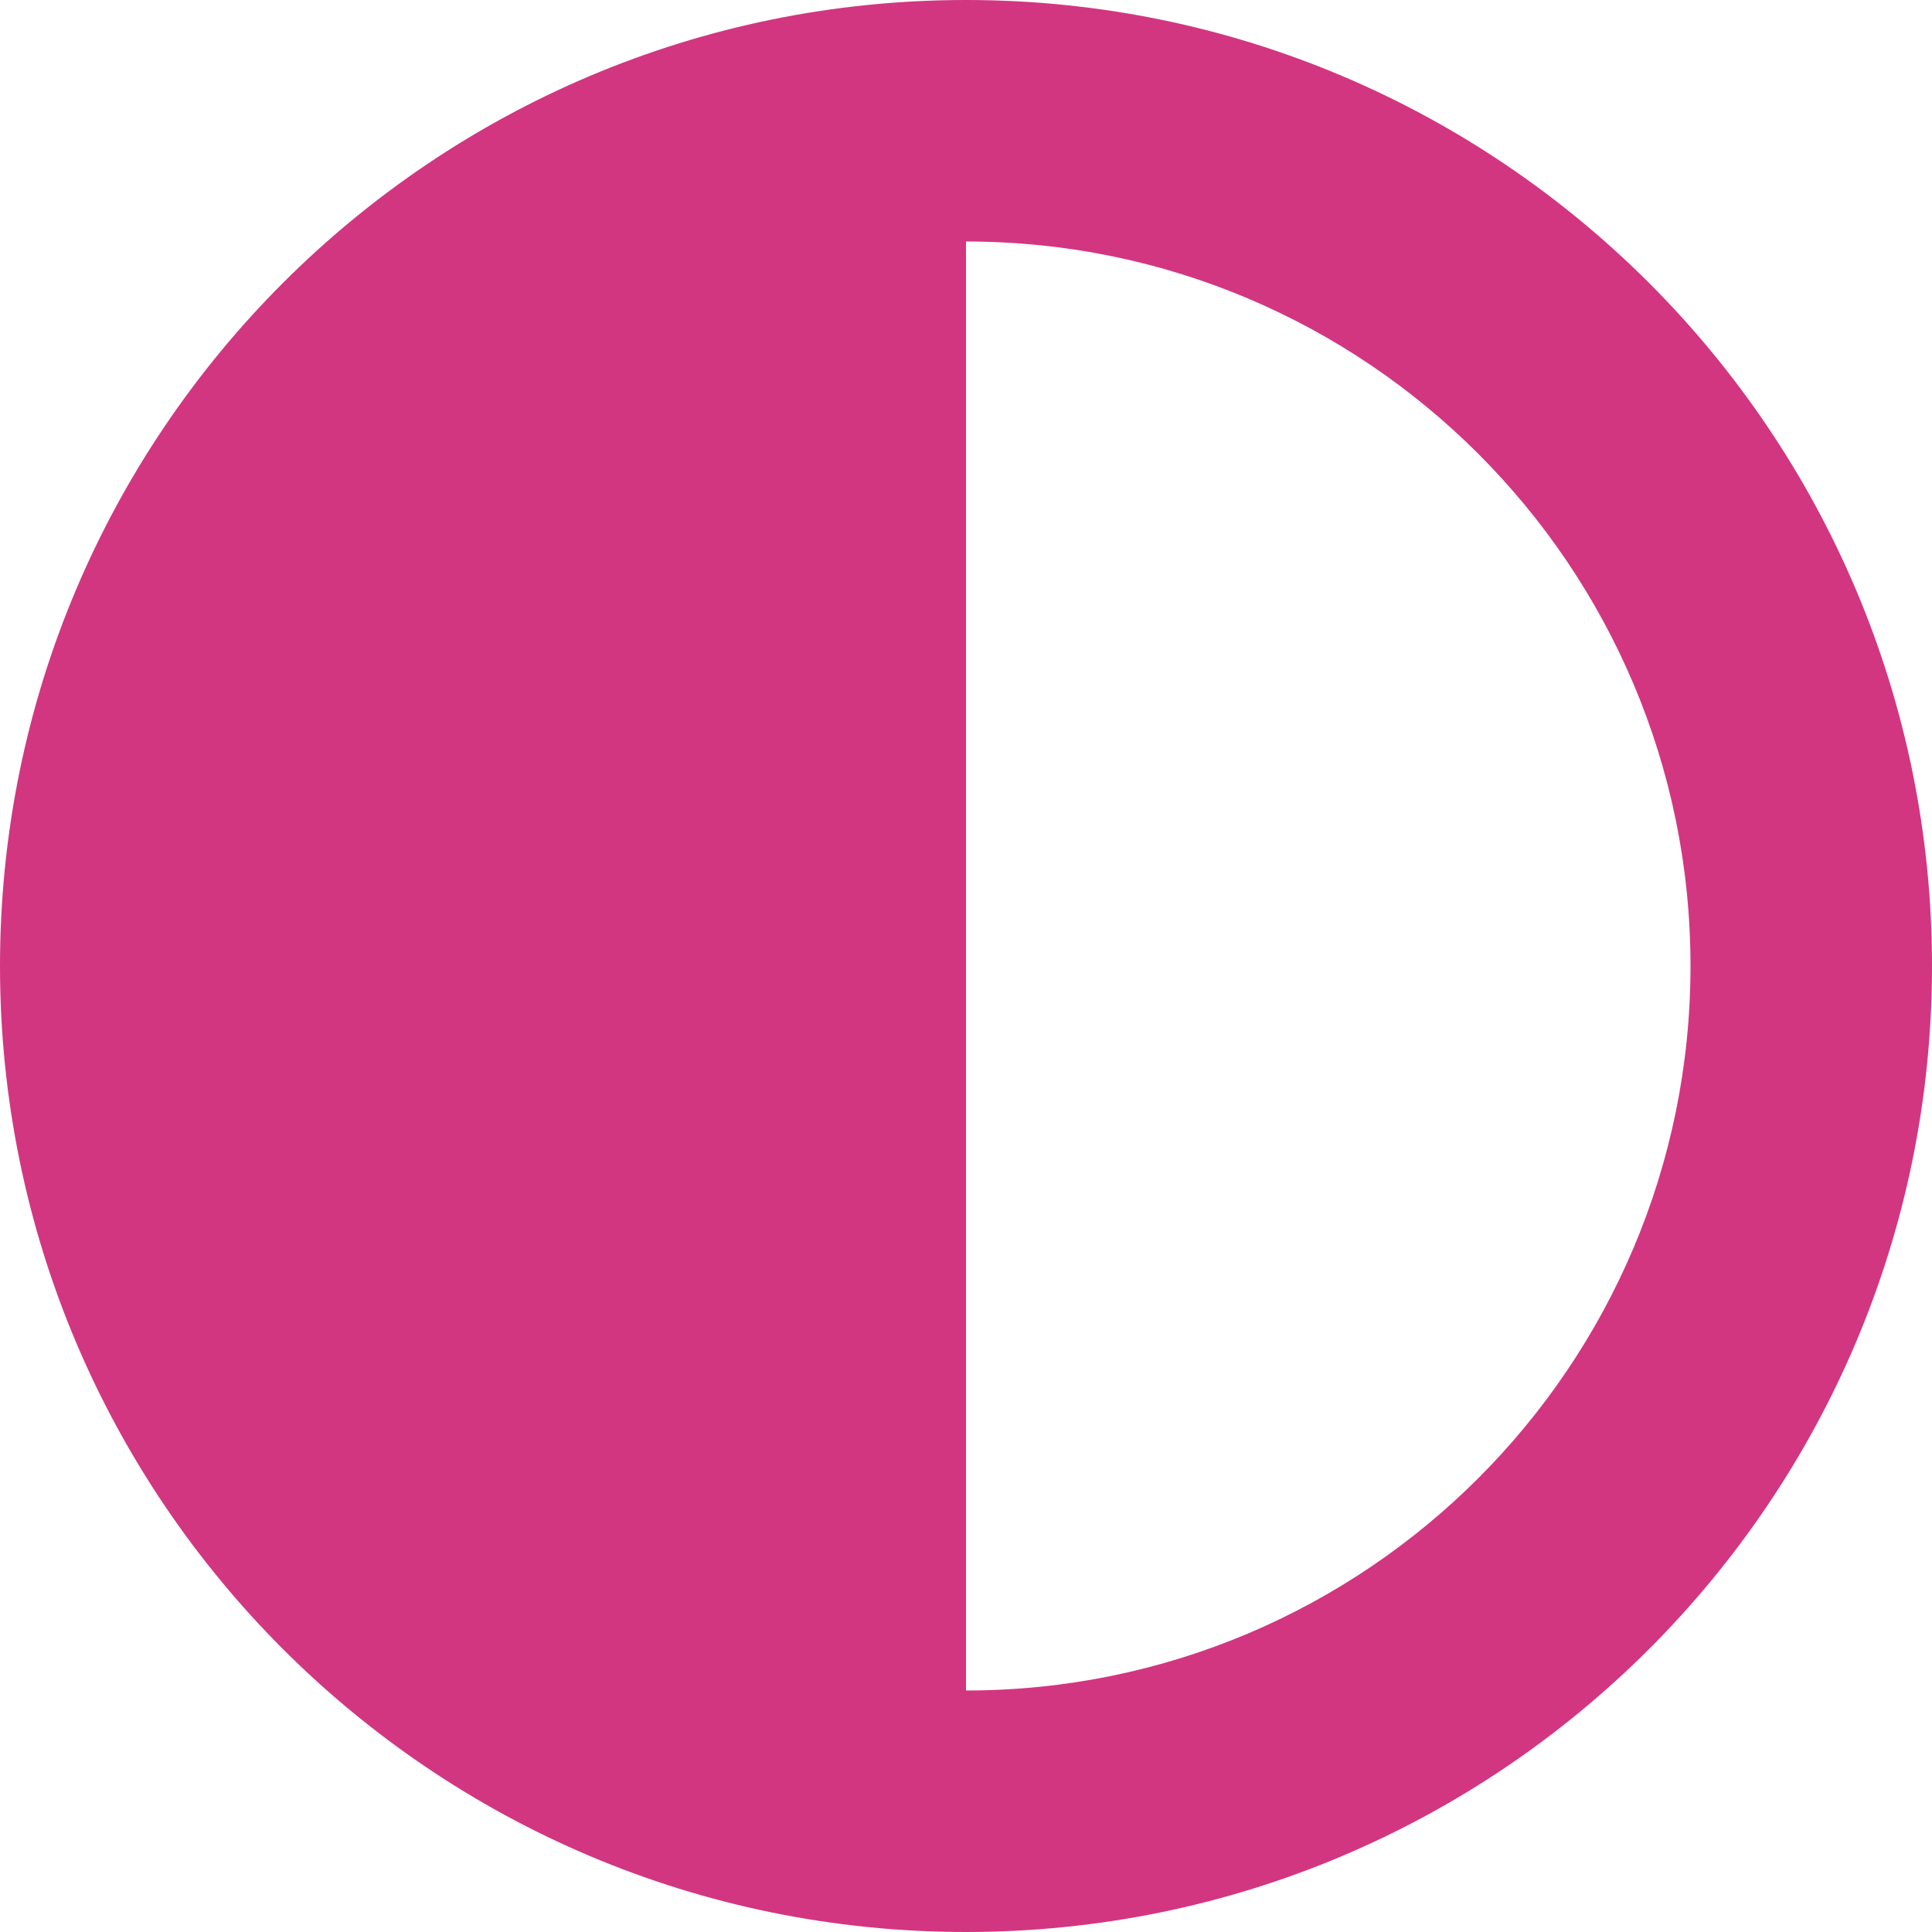
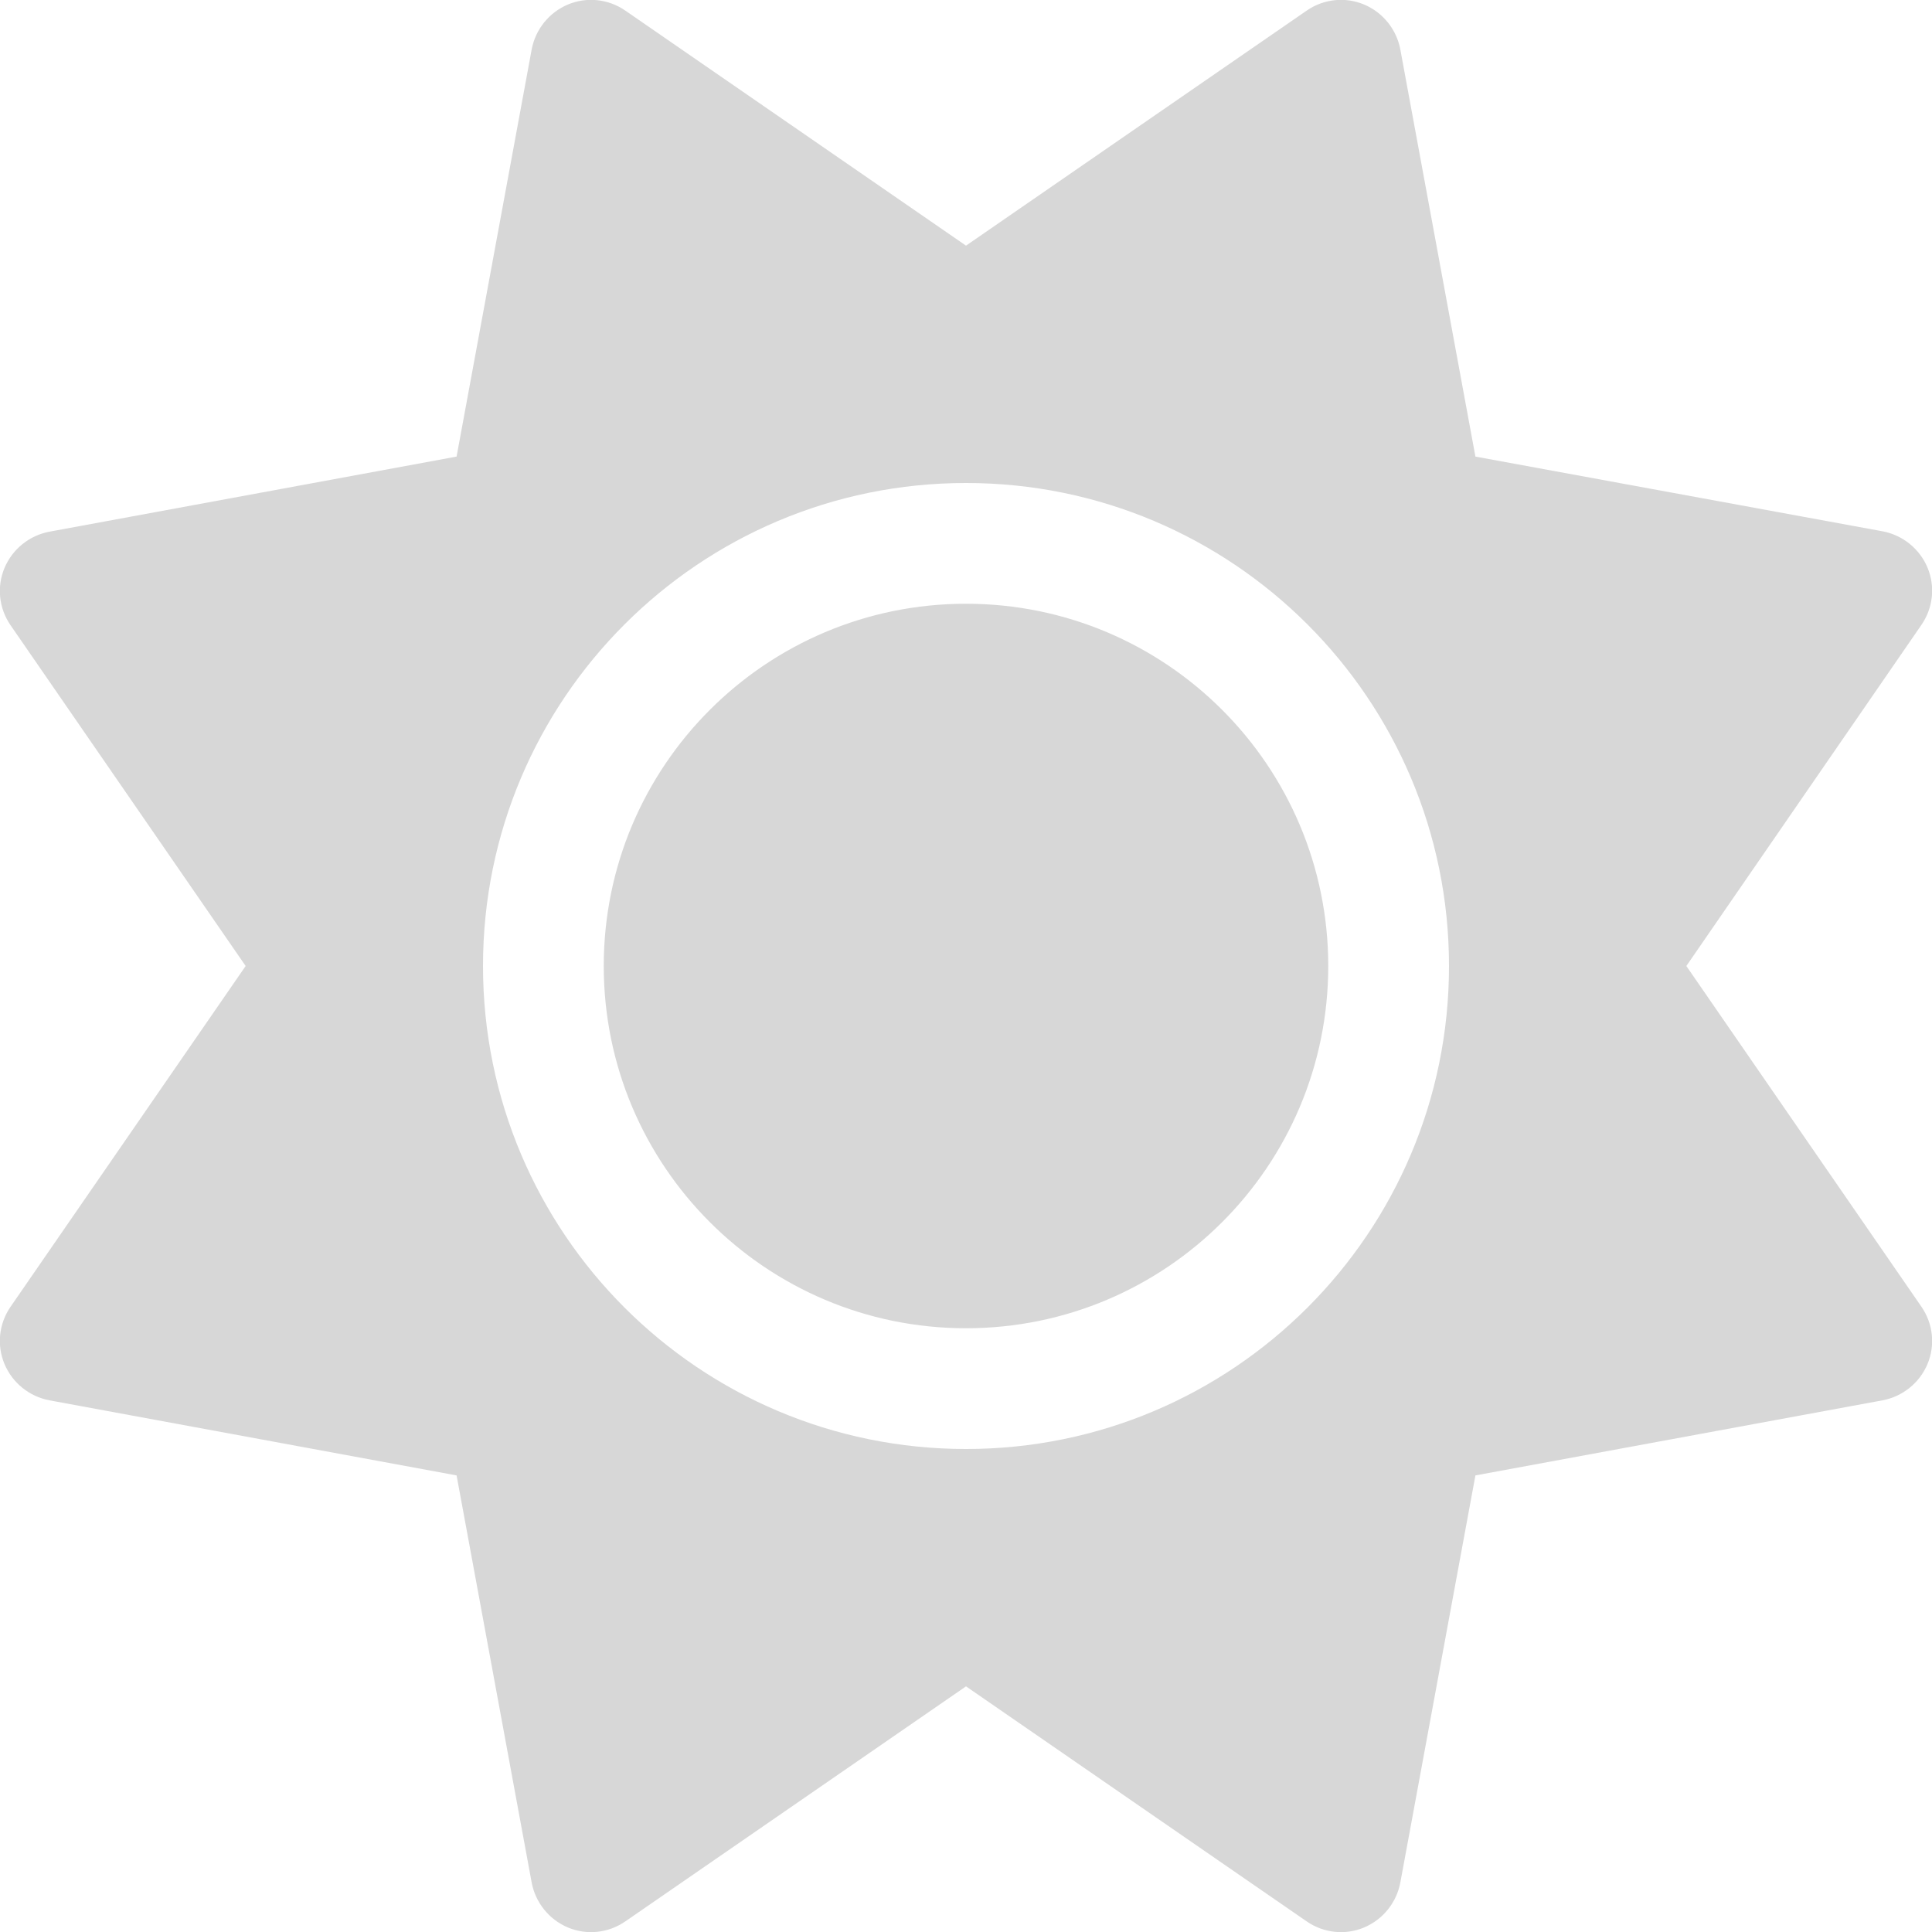
<svg xmlns="http://www.w3.org/2000/svg" viewBox="0 0 512 512">
-   <path fill="#d23681" d="M448 256c0-106-86-192-192-192l0 384c106 0 192-86 192-192zM0 256a256 256 0 1 1 512 0A256 256 0 1 1 0 256z" />
+   <path fill="#d7d7d7" d="M361.5 1.2c5 2.1 8.6 6.6 9.6 11.9L391 121l107.9 19.8c5.3 1 9.8 4.6 11.9 9.6s1.5 10.7-1.6 15.2L446.9 256l62.3 90.3c3.1 4.5 3.7 10.2 1.6 15.2s-6.6 8.6-11.9 9.6L391 391 371.1 498.9c-1 5.3-4.6 9.8-9.6 11.9s-10.7 1.5-15.2-1.6L256 446.9l-90.3 62.3c-4.5 3.1-10.2 3.7-15.2 1.6s-8.6-6.6-9.6-11.9L121 391 13.1 371.1c-5.3-1-9.8-4.6-11.9-9.6s-1.5-10.7 1.6-15.2L65.1 256 2.8 165.7c-3.1-4.5-3.7-10.2-1.6-15.2s6.6-8.6 11.9-9.6L121 121 140.9 13.1c1-5.3 4.6-9.8 9.6-11.9s10.7-1.5 15.2 1.6L256 65.1 346.3 2.8c4.5-3.1 10.2-3.7 15.2-1.6zM160 256a96 96 0 1 1 192 0 96 96 0 1 1 -192 0zm224 0a128 128 0 1 0 -256 0 128 128 0 1 0 256 0z" />
</svg>
